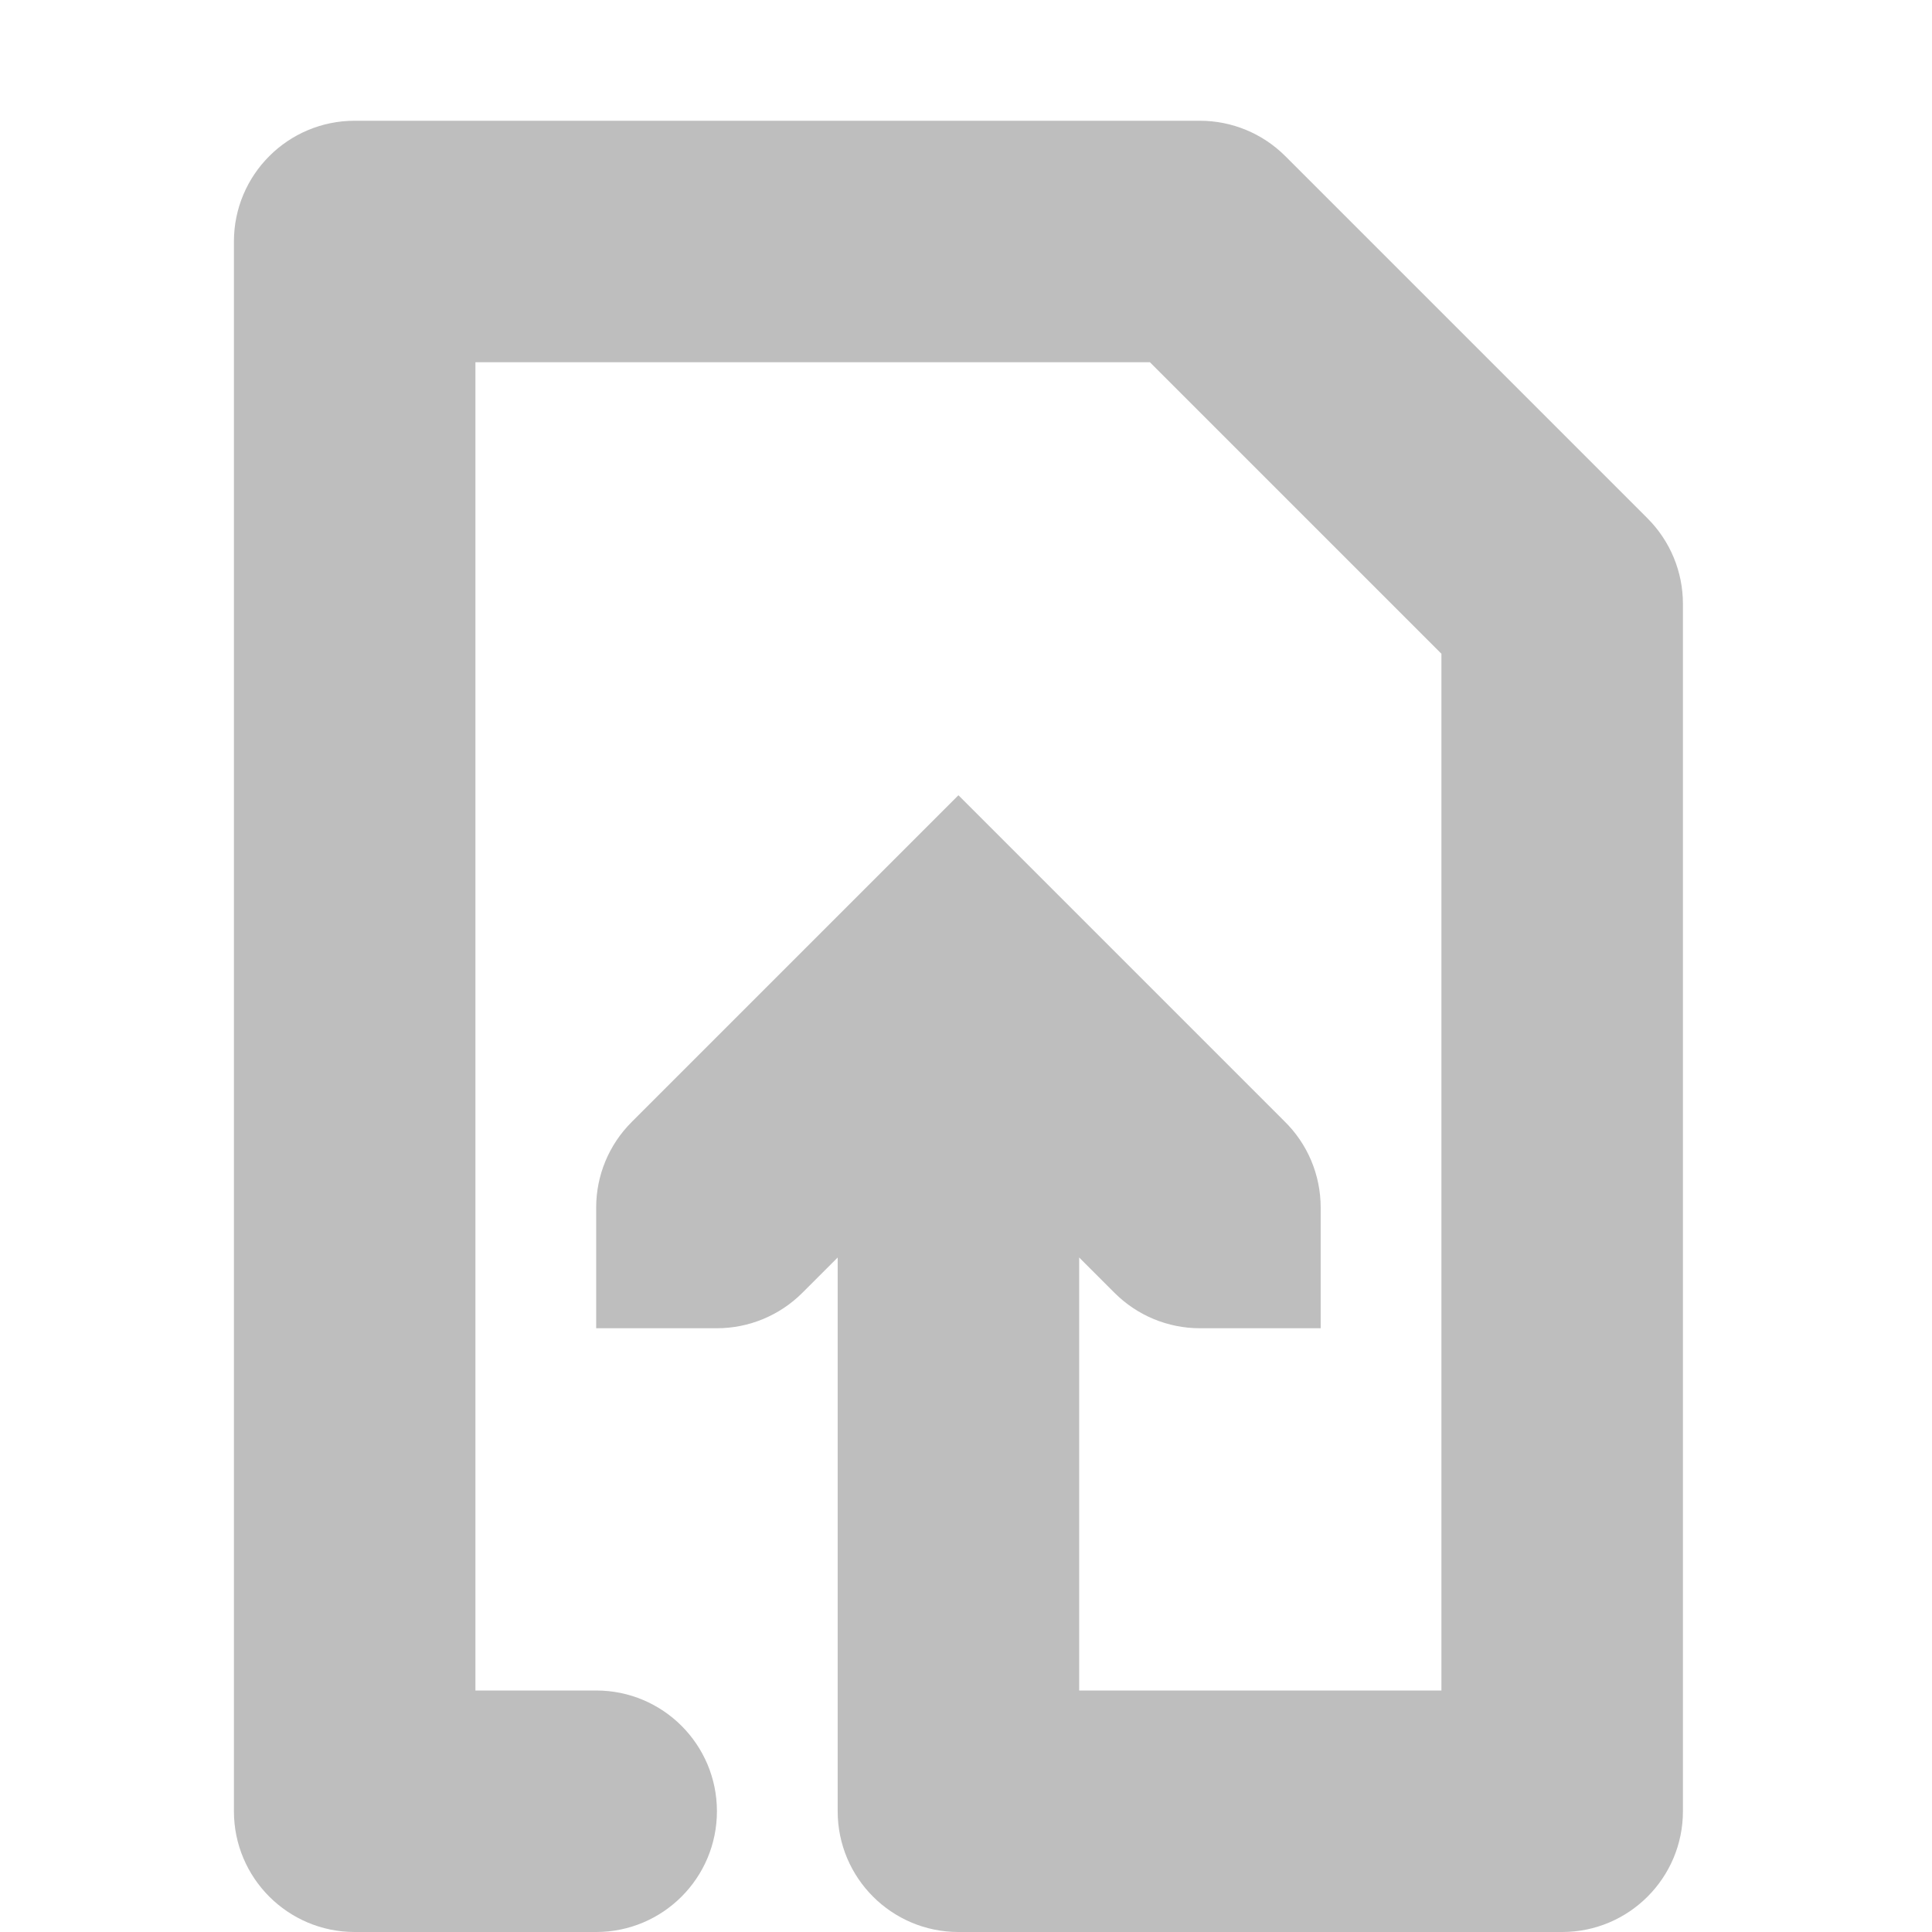
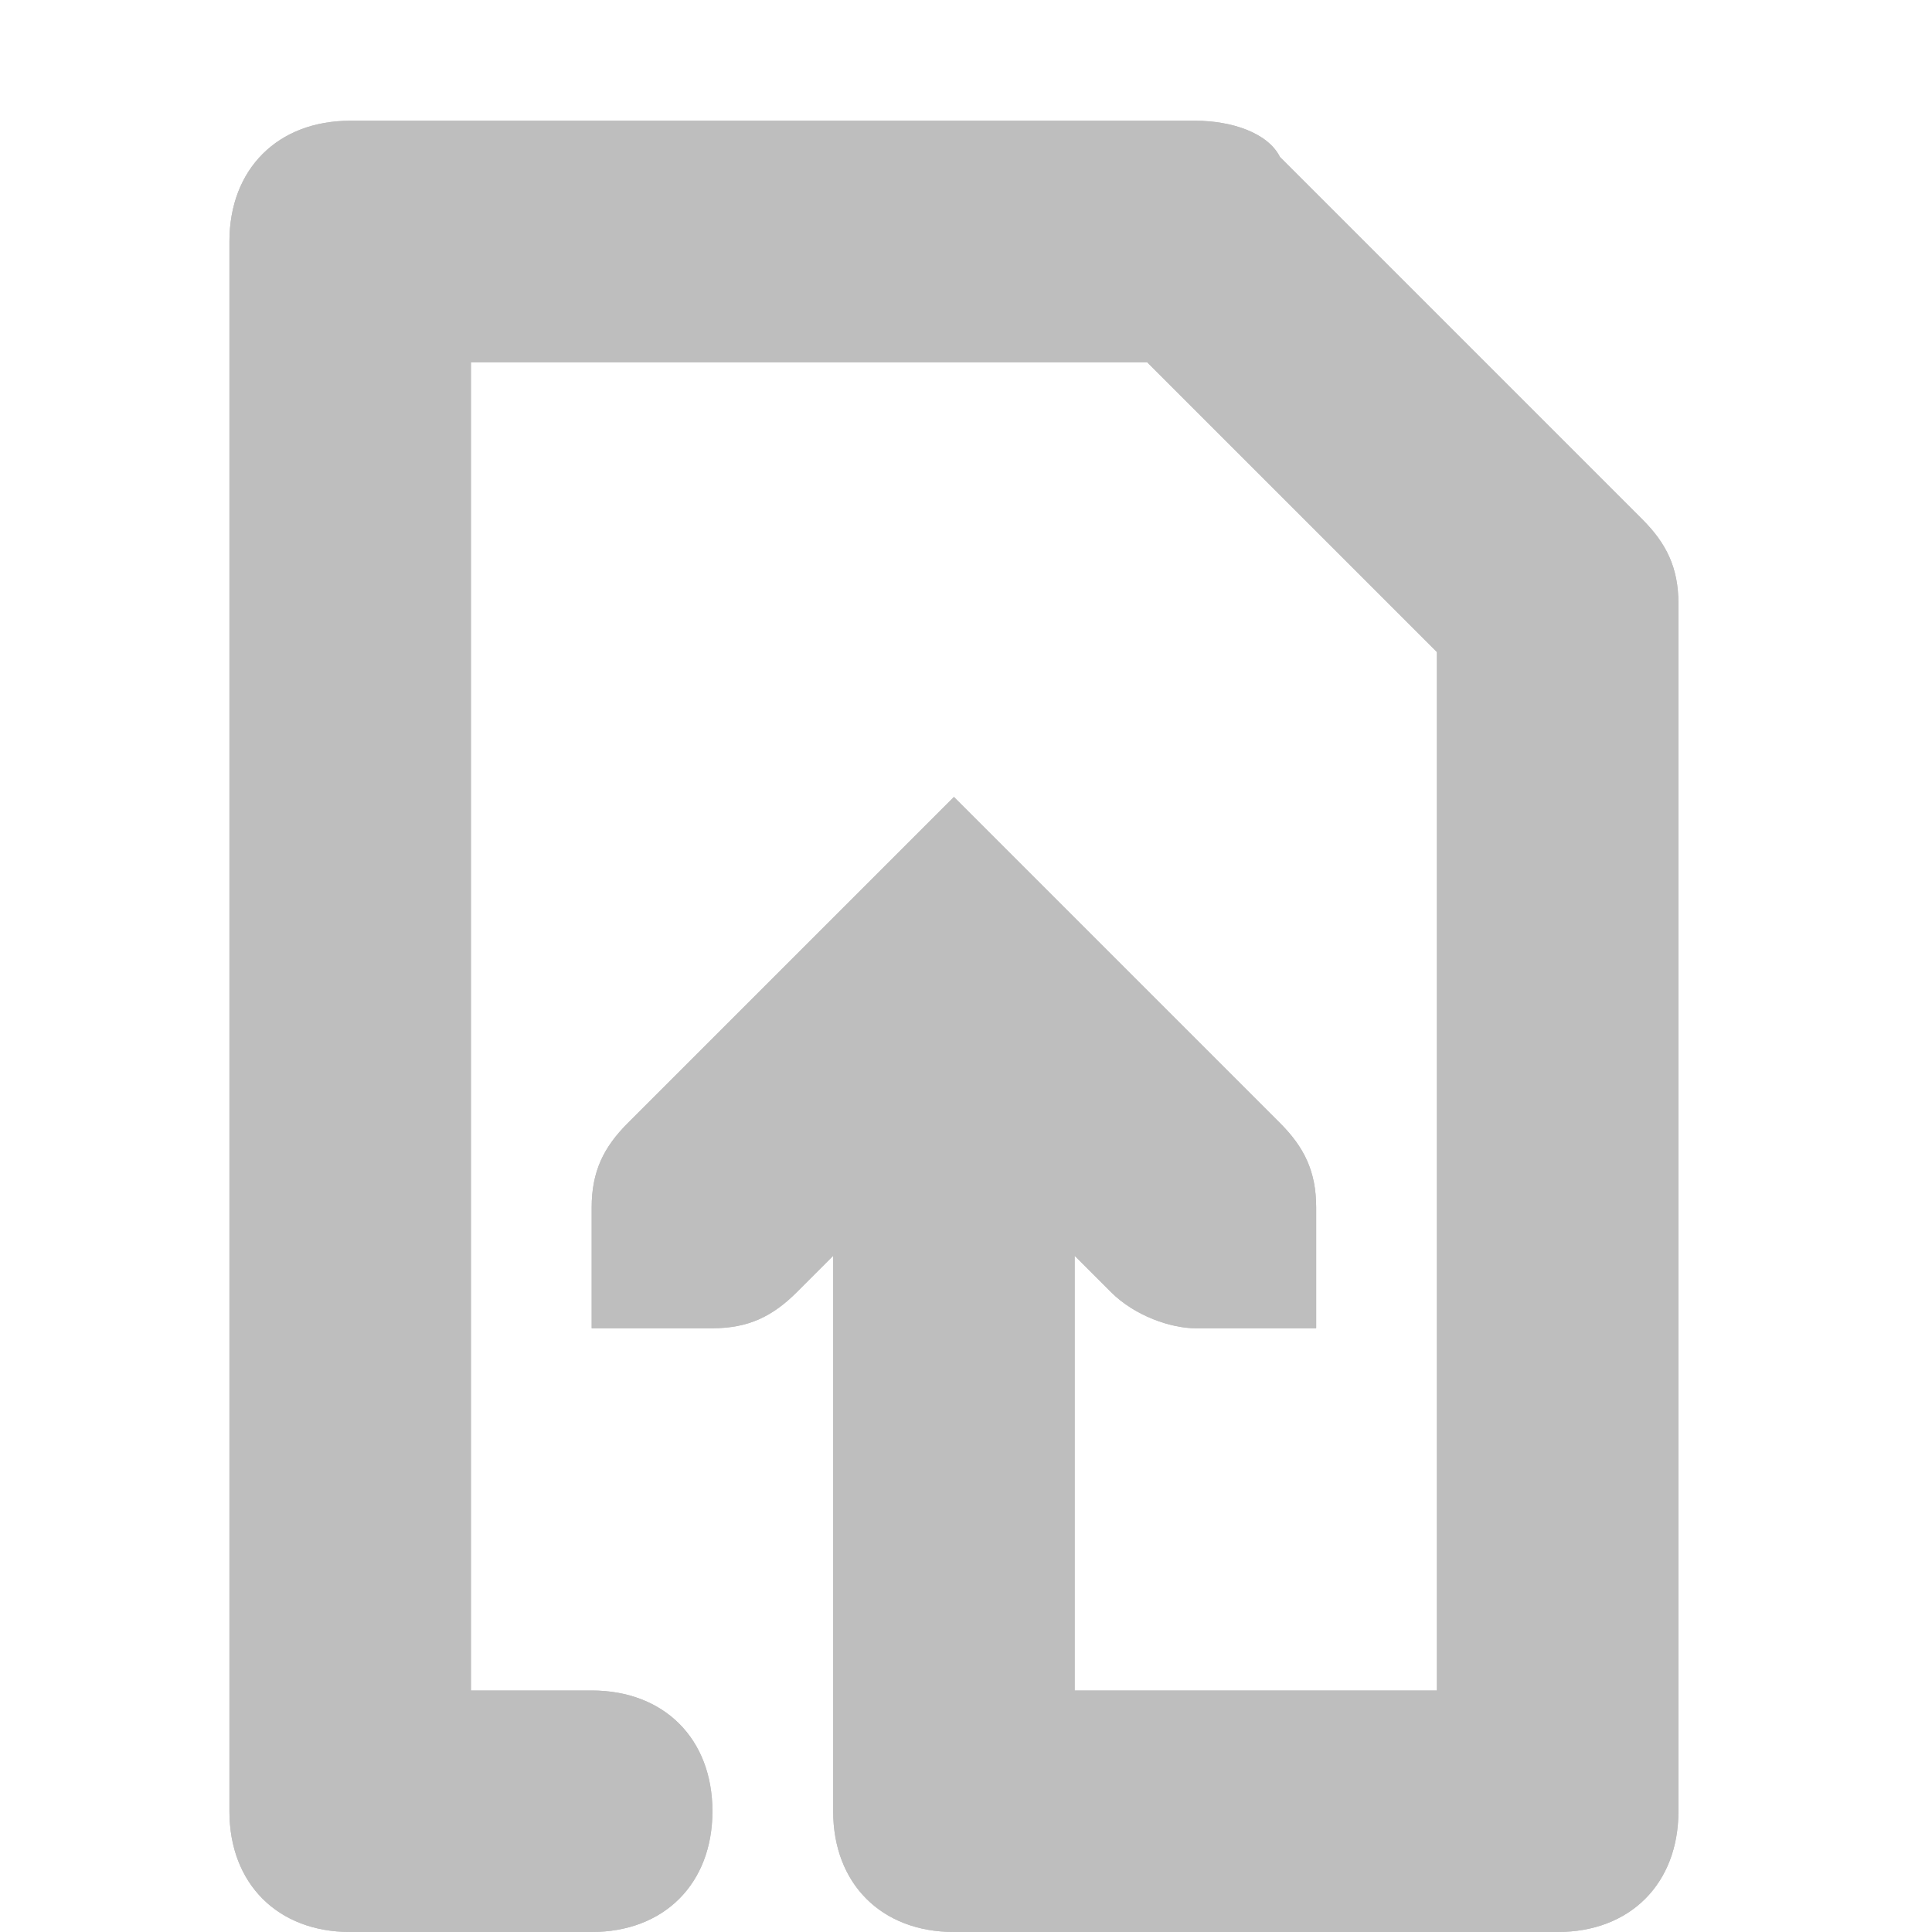
- <svg xmlns="http://www.w3.org/2000/svg" xmlns:ns1="http://www.openswatchbook.org/uri/2009/osb" height="16" id="svg7384" version="1.1" viewBox="0 0 16 16" width="16">
-   <defs id="defs7386">
-     <linearGradient gradientTransform="matrix(-2.736579,0.2820293,-0.1890831,-0.9998832,239.5401,-879.4556)" id="linearGradient19282" ns1:paint="solid">
-       <stop id="stop19284" offset="0" style="stop-color:#666666;stop-opacity:1;" />
-     </linearGradient>
-   </defs>
-   <g id="layer9" style="display:inline" transform="translate(-401.0627,-807)" />
-   <g id="layer10" style="display:inline" transform="translate(-401.0627,-807)" />
-   <g id="layer11" transform="translate(-401.0627,-807)" />
-   <g id="layer13" style="display:inline" transform="translate(-401.0627,-807)" />
-   <g id="layer14" transform="translate(-401.0627,-807)" />
-   <g id="layer15" style="display:inline" transform="translate(-401.0627,-807)" />
-   <g id="g71291" style="display:inline" transform="translate(-401.0627,-807)" />
-   <g id="g4953" style="display:inline" transform="translate(-401.0627,-807)" />
-   <g id="layer12" style="display:inline" transform="translate(-401.0627,-807)">
-     <path d="m 404,808 a 1,1 0 0 0 -1,1 v 13 a 1,1 0 0 0 1,1 h 2 a 1,1 0 1 0 0,-2 h -1 v -11 h 5.586 l 2.414,2.414 V 821 h -3 v -2 -1.586 l 0.293,0.293 c 0.188,0.188 0.442,0.293 0.707,0.293 h 1 v -1 c 0,-0.27 -0.109,-0.529 -0.303,-0.717 l -2.697,-2.697 -2.707,2.707 c -0.188,0.188 -0.293,0.442 -0.293,0.707 v 1 h 1 c 0.265,-4e-5 0.52,-0.106 0.707,-0.293 0.004,-0.003 0.007,-0.007 0.01,-0.01 l 0.283,-0.283 V 819 v 3 a 1,1 0 0 0 1,1 h 5 a 1,1 0 0 0 1,-1 v -10 a 1,1 0 0 0 -0.293,-0.707 l -3,-3 A 1,1 0 0 0 411,808 Z" id="path9920" style="color:#000000;font-style:normal;font-variant:normal;font-weight:normal;font-stretch:normal;font-size:medium;line-height:normal;font-family:sans-serif;font-variant-ligatures:normal;font-variant-position:normal;font-variant-caps:normal;font-variant-numeric:normal;font-variant-alternates:normal;font-feature-settings:normal;text-indent:0;text-align:start;text-decoration:none;text-decoration-line:none;text-decoration-style:solid;text-decoration-color:#000000;letter-spacing:normal;word-spacing:normal;text-transform:none;writing-mode:lr-tb;direction:ltr;text-orientation:mixed;dominant-baseline:auto;baseline-shift:baseline;text-anchor:start;white-space:normal;shape-padding:0;clip-rule:nonzero;display:inline;overflow:visible;visibility:visible;opacity:1;isolation:auto;mix-blend-mode:normal;color-interpolation:sRGB;color-interpolation-filters:linearRGB;solid-color:#000000;solid-opacity:1;fill:#bebebe;fill-opacity:1;fill-rule:evenodd;stroke:none;stroke-width:2;stroke-linecap:round;stroke-linejoin:round;stroke-miterlimit:4;stroke-dasharray:none;stroke-dashoffset:0;stroke-opacity:1;color-rendering:auto;image-rendering:auto;shape-rendering:auto;text-rendering:auto;enable-background:accumulate" />
+ <svg xmlns="http://www.w3.org/2000/svg" version="1.1" id="svg7384" x="0px" y="0px" viewBox="0 0 16 16" style="enable-background:new 0 0 16 16;" xml:space="preserve">
+   <style type="text/css">
+ 	.st0{fill:#BEBEBE;}
+ </style>
+   <g id="svg7384">
+     <g>
+       <path id="path9920_7_" class="st0" d="M2.9,1c-0.6,0-1,0.4-1,1v13c0,0.6,0.4,1,1,1h2    c0.6,0,1-0.4,1-1c0-0.6-0.4-1-1-1c0,0,0,0,0,0h-1V3h5.6l2.4,2.4V14h-3v-2v-1.6l0.3,0.3C9.4,10.9,9.7,11,9.9,11h1v-1    c0-0.3-0.1-0.5-0.3-0.7L7.9,6.6L5.2,9.3C5,9.5,4.9,9.7,4.9,10v1h1c0.3,0,0.5-0.1,0.7-0.3c0,0,0,0,0,0l0.3-0.3V12v3    c0,0.6,0.4,1,1,1h5c0.6,0,1-0.4,1-1V5c0-0.3-0.1-0.5-0.3-0.7l-3-3C10.5,1.1,10.2,1,9.9,1H2.9z" />
+     </g>
+     <g>
+       <path id="path9920_6_" class="st0" d="M2.9,1c-0.6,0-1,0.4-1,1v13c0,0.6,0.4,1,1,1h2    c0.6,0,1-0.4,1-1c0-0.6-0.4-1-1-1c0,0,0,0,0,0h-1V3h5.6l2.4,2.4V14h-3v-2v-1.6l0.3,0.3C9.4,10.9,9.7,11,9.9,11h1v-1    c0-0.3-0.1-0.5-0.3-0.7L7.9,6.6L5.2,9.3C5,9.5,4.9,9.7,4.9,10v1h1c0.3,0,0.5-0.1,0.7-0.3c0,0,0,0,0,0l0.3-0.3V12v3    c0,0.6,0.4,1,1,1h5c0.6,0,1-0.4,1-1V5c0-0.3-0.1-0.5-0.3-0.7l-3-3C10.5,1.1,10.2,1,9.9,1H2.9z" />
+     </g>
  </g>
</svg>
